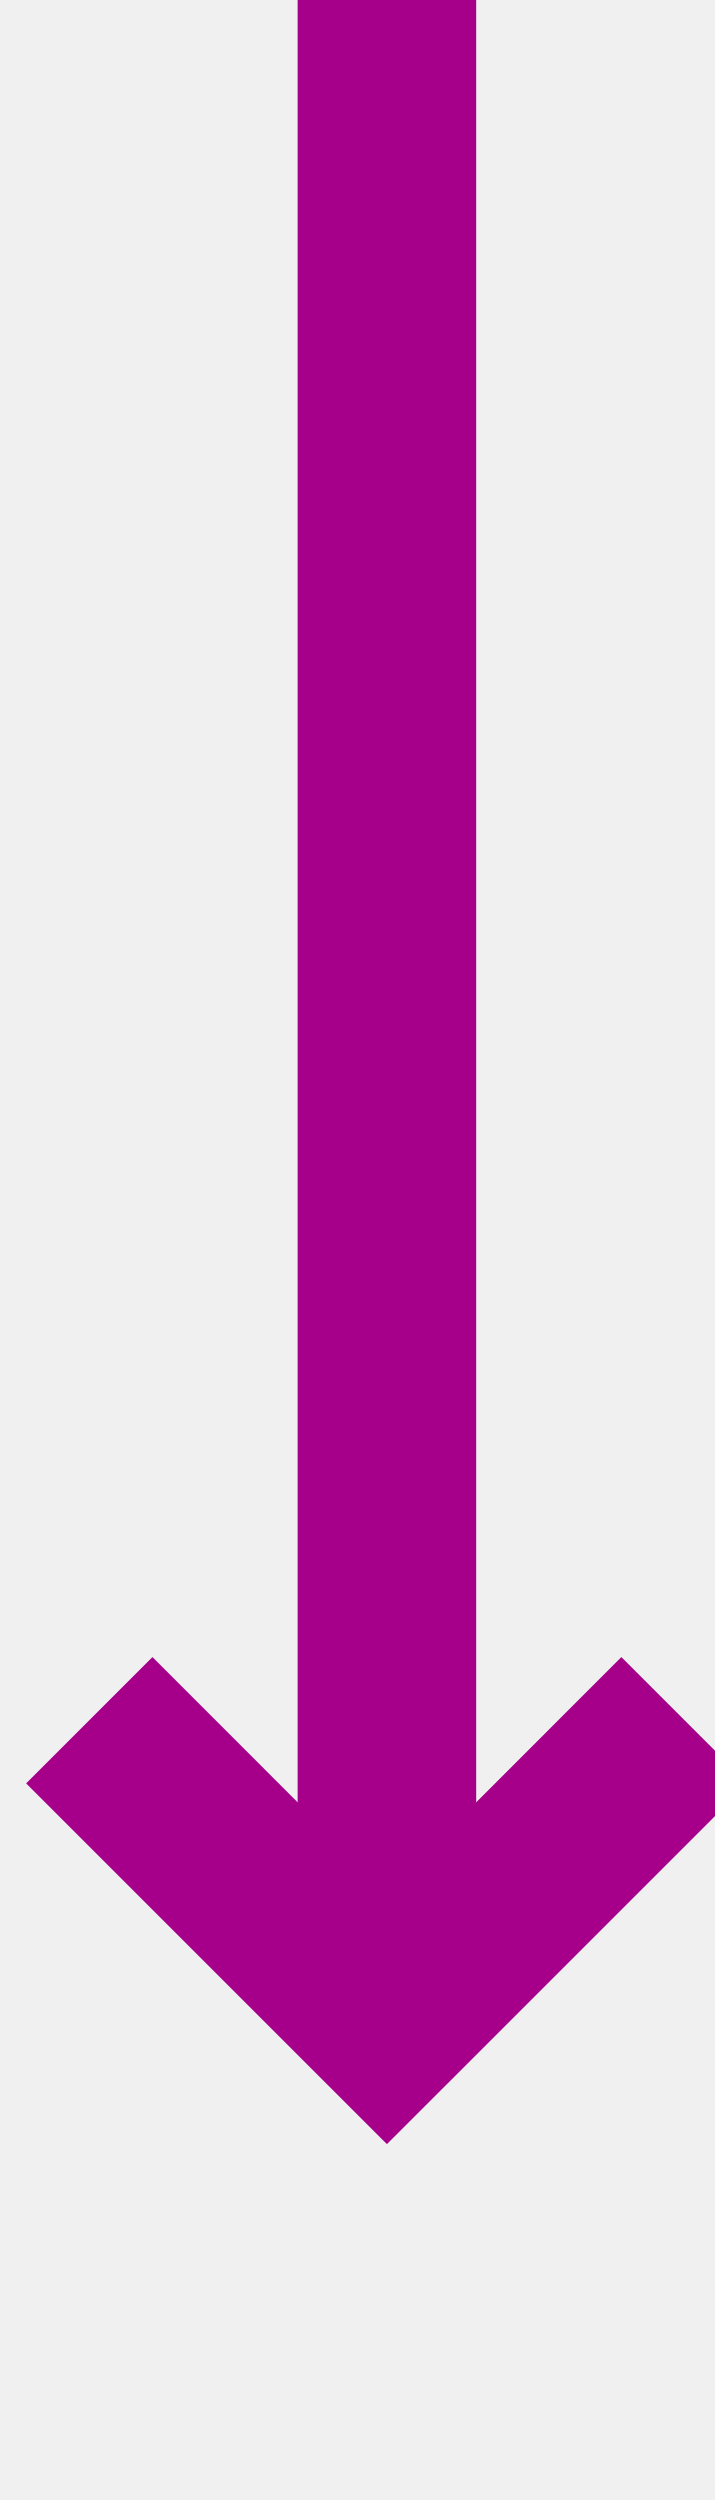
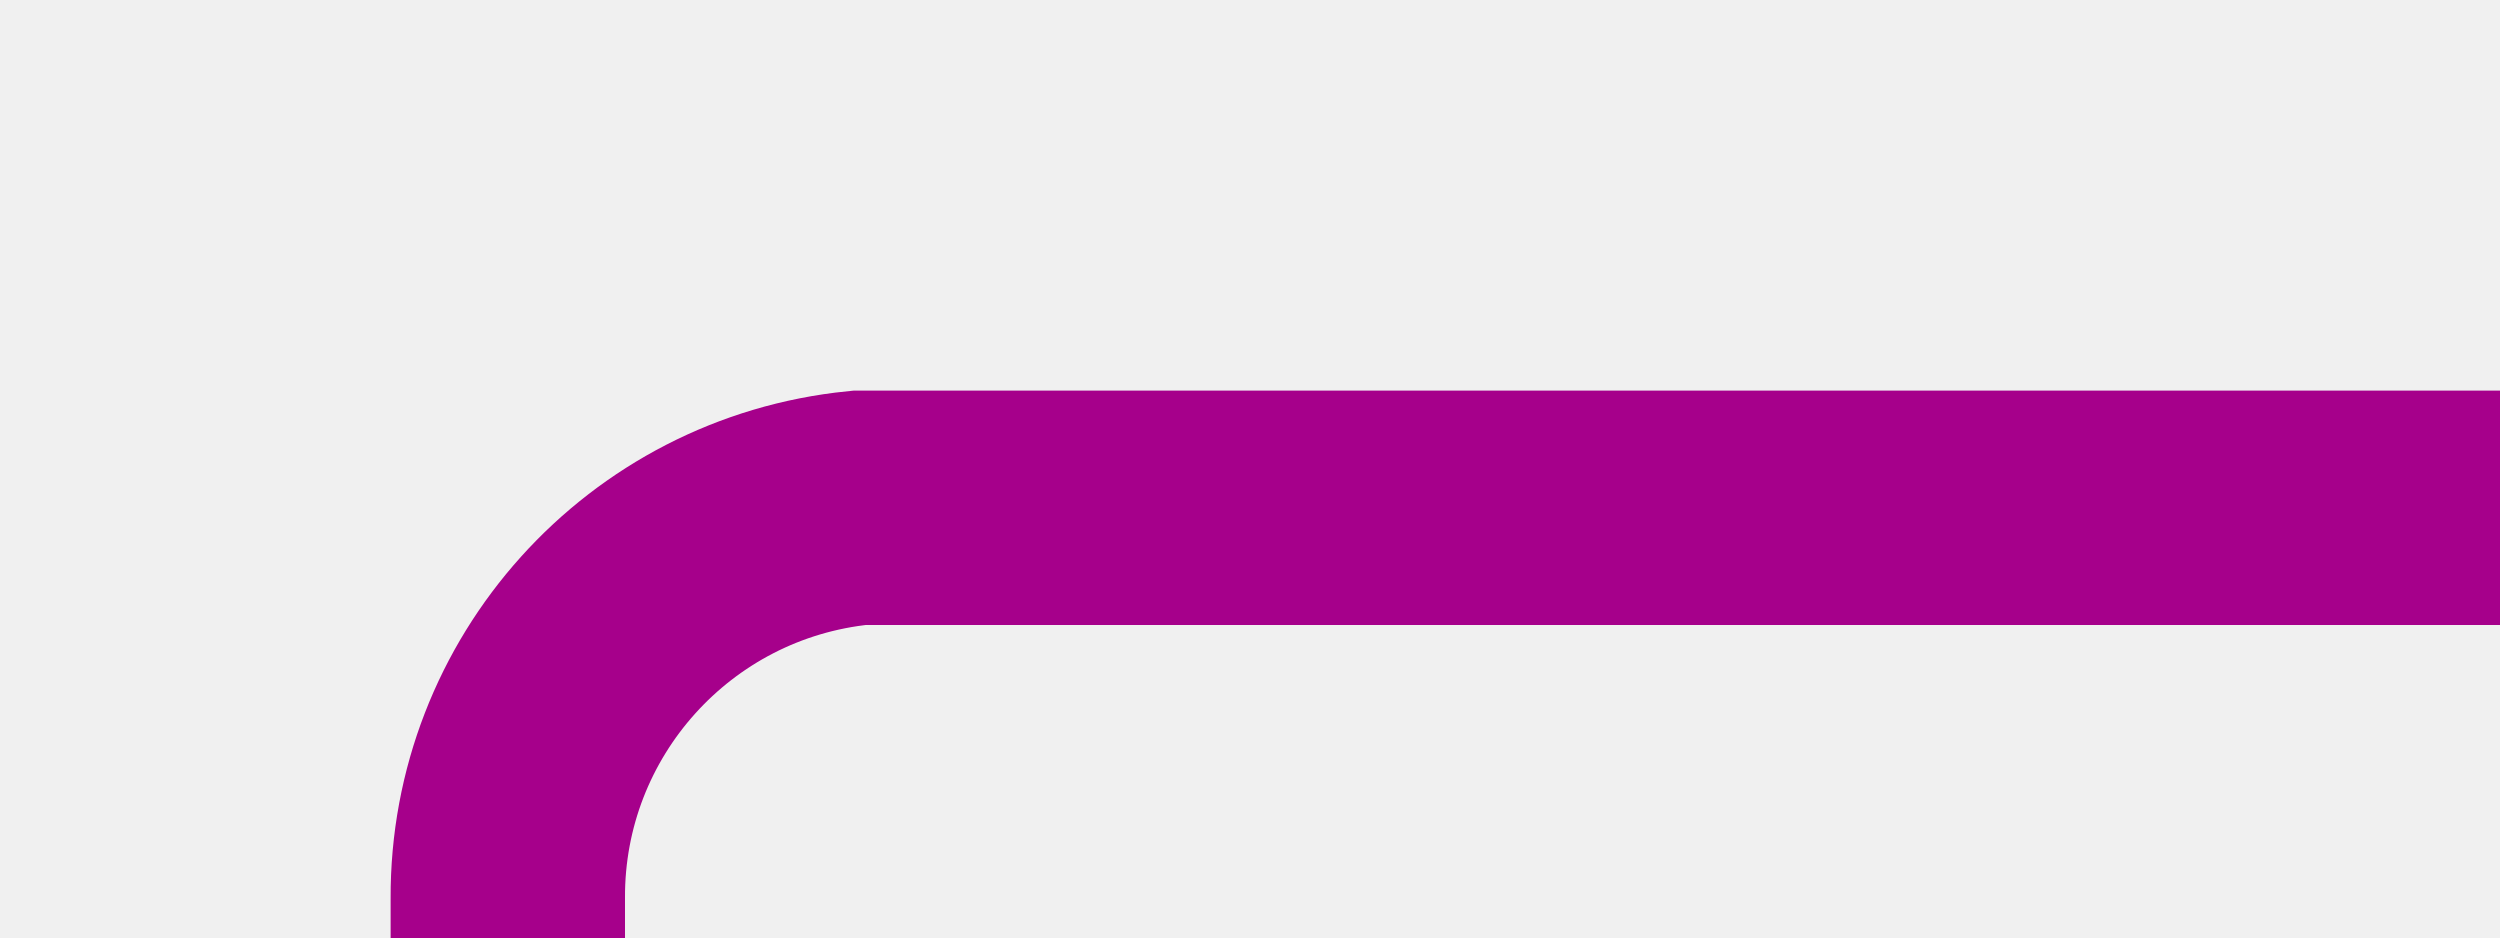
- <svg xmlns="http://www.w3.org/2000/svg" version="1.1" width="12px" height="42px" preserveAspectRatio="xMidYMin meet" viewBox="3516 2282  10 42">
-   <path d="M 3521.5 2282  L 3521.5 2315  " stroke-width="3" stroke="#a6008b" fill="none" />
-   <path d="M 3525.439 2309.839  L 3521.5 2313.779  L 3517.561 2309.839  L 3515.439 2311.961  L 3520.439 2316.961  L 3521.5 2318.021  L 3522.561 2316.961  L 3527.561 2311.961  L 3525.439 2309.839  Z " fill-rule="nonzero" fill="#a6008b" stroke="none" />
+ <svg xmlns="http://www.w3.org/2000/svg" version="1.1" width="32px" height="12px" preserveAspectRatio="xMinYMid meet" viewBox="3409 2368  32 10">
+   <defs>
+     <mask fill="white" id="clip196">
+       <path d="M 3378 2422  L 3452 2422  L 3452 2456  L 3378 2456  Z M 3378 2370  L 3452 2370  L 3452 2542  L 3378 2542  Z " fill-rule="evenodd" />
+     </mask>
+   </defs>
+   <path d="M 3441 2373.5  L 3420 2373.5  A 5 5 0 0 0 3415.5 2378.5 L 3415.5 2528  " stroke-width="3" stroke="#a6008b" fill="none" mask="url(#clip196)" />
+   <path d="M 3419.439 2522.839  L 3415.5 2526.779  L 3411.561 2522.839  L 3409.439 2524.961  L 3414.439 2529.961  L 3415.5 2531.021  L 3416.561 2529.961  L 3421.561 2524.961  L 3419.439 2522.839  Z " fill-rule="nonzero" fill="#a6008b" stroke="none" mask="url(#clip196)" />
</svg>
